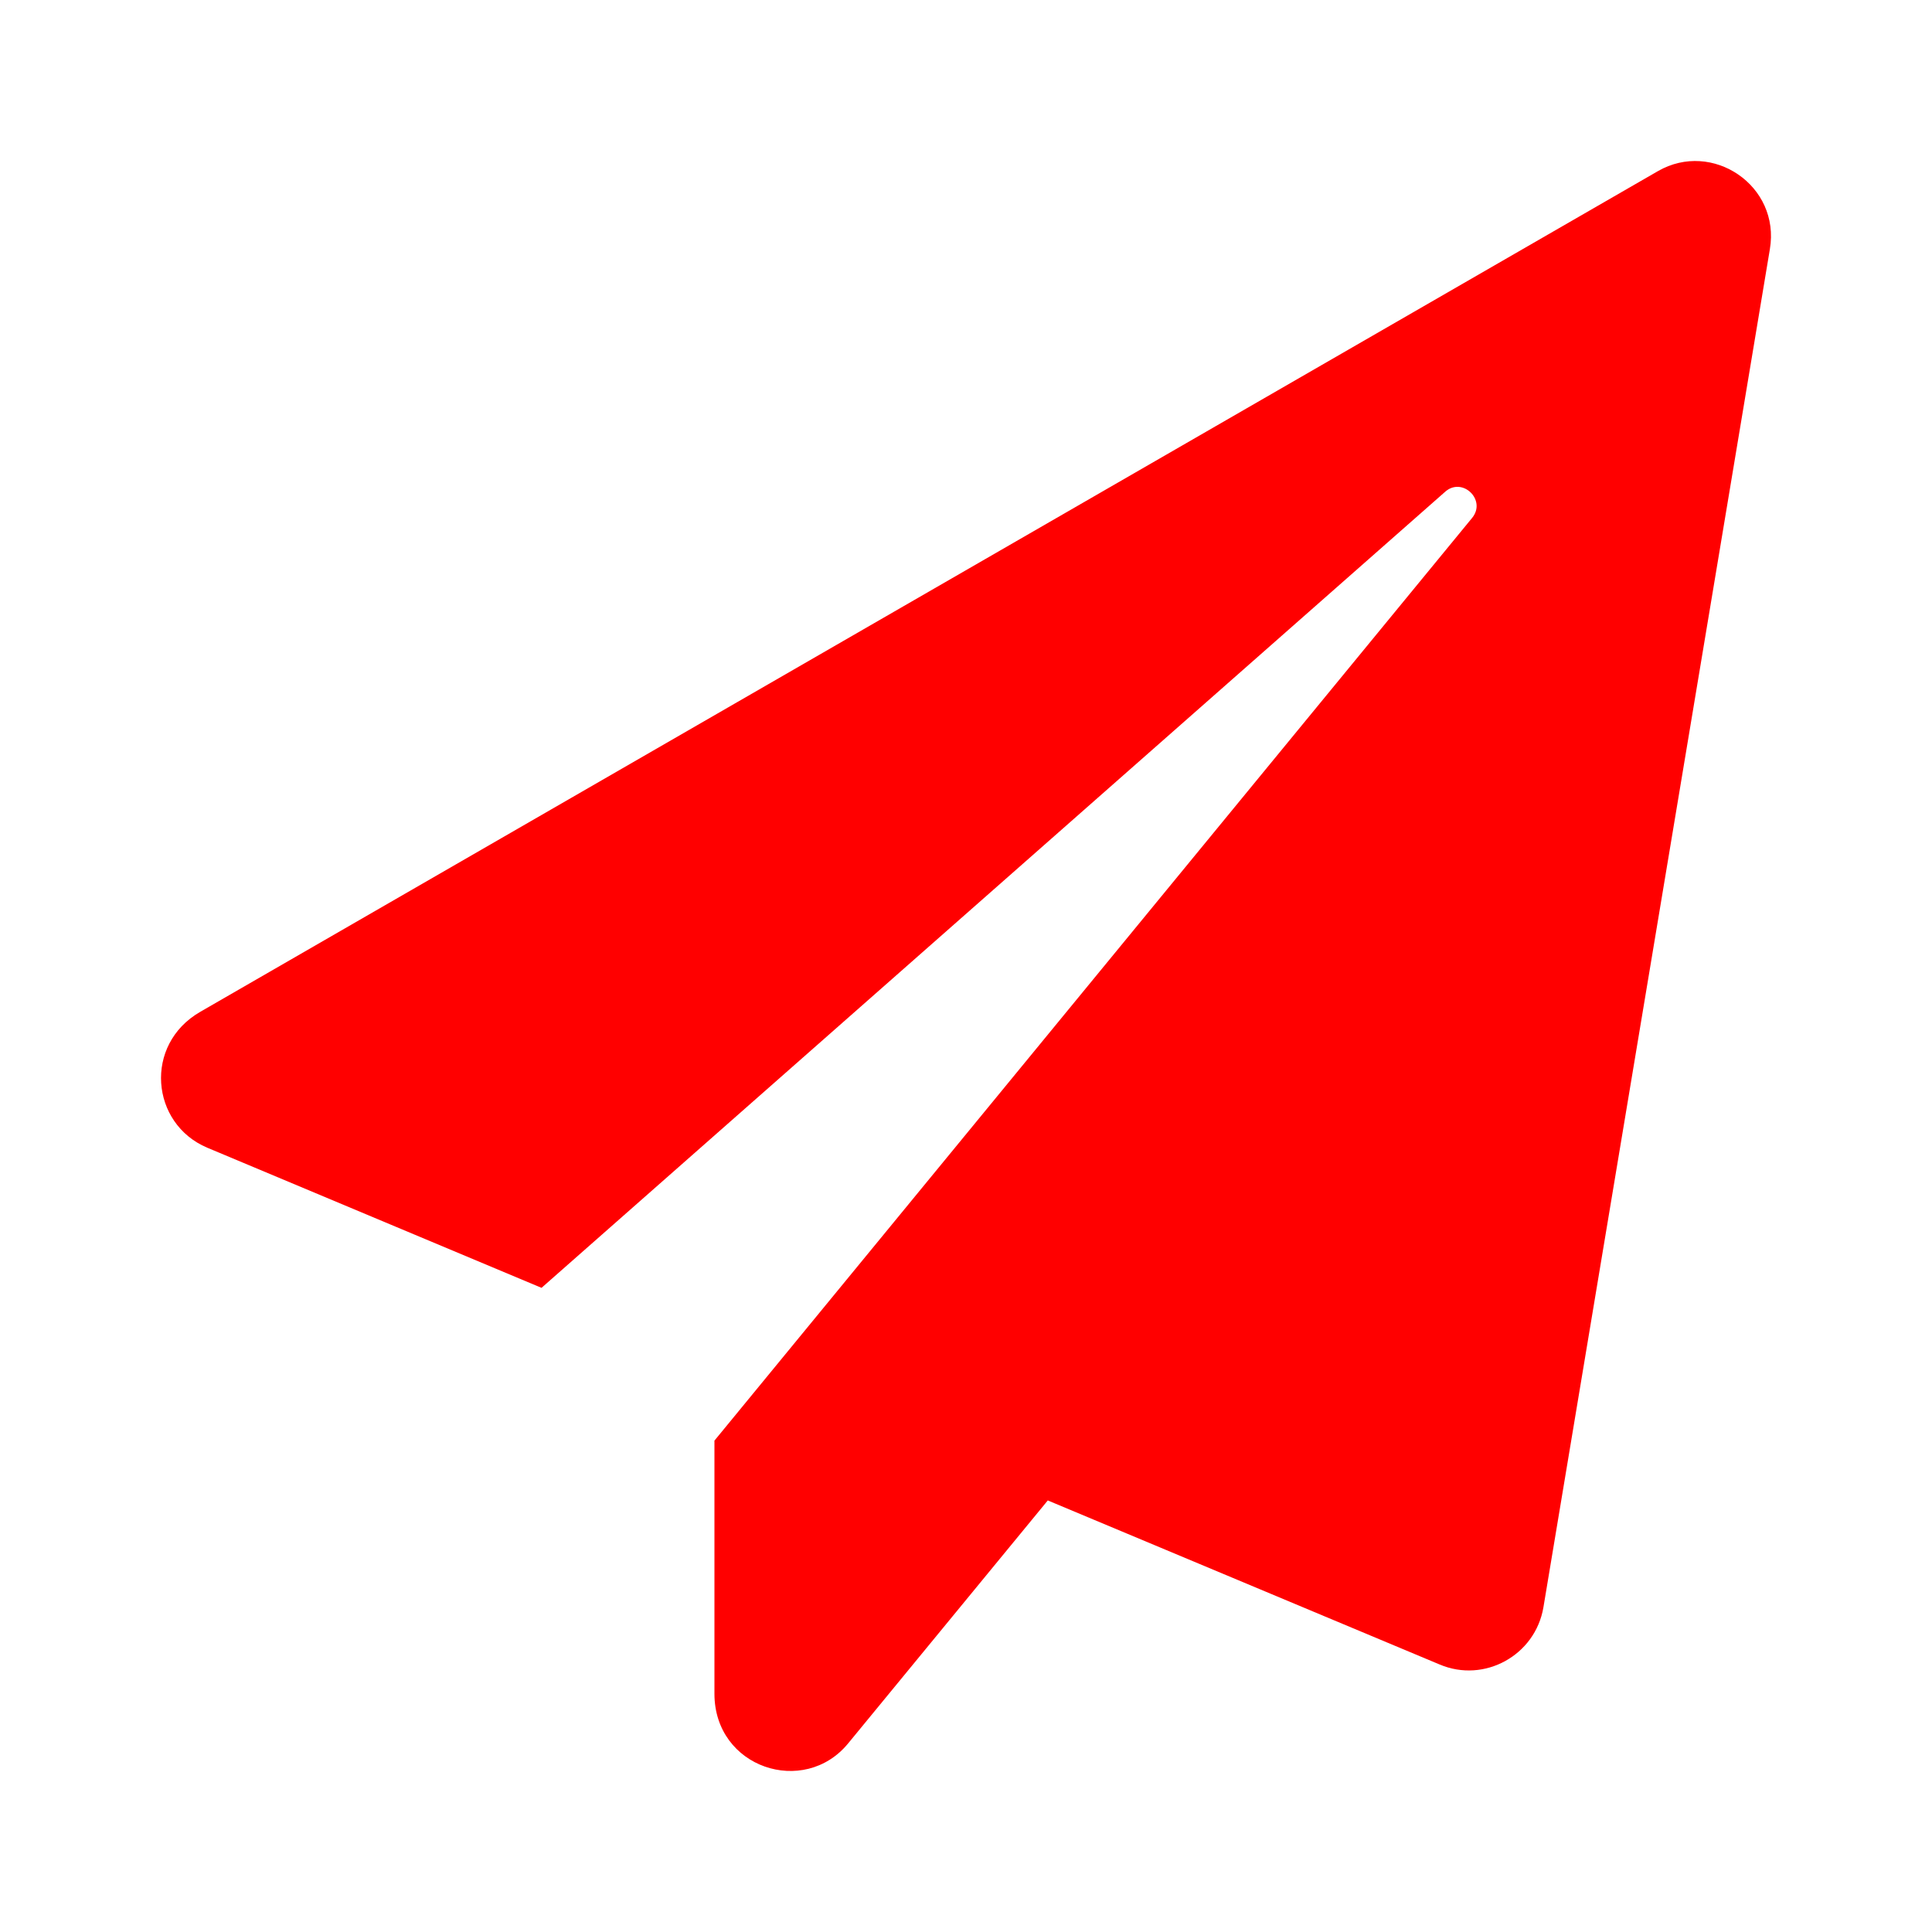
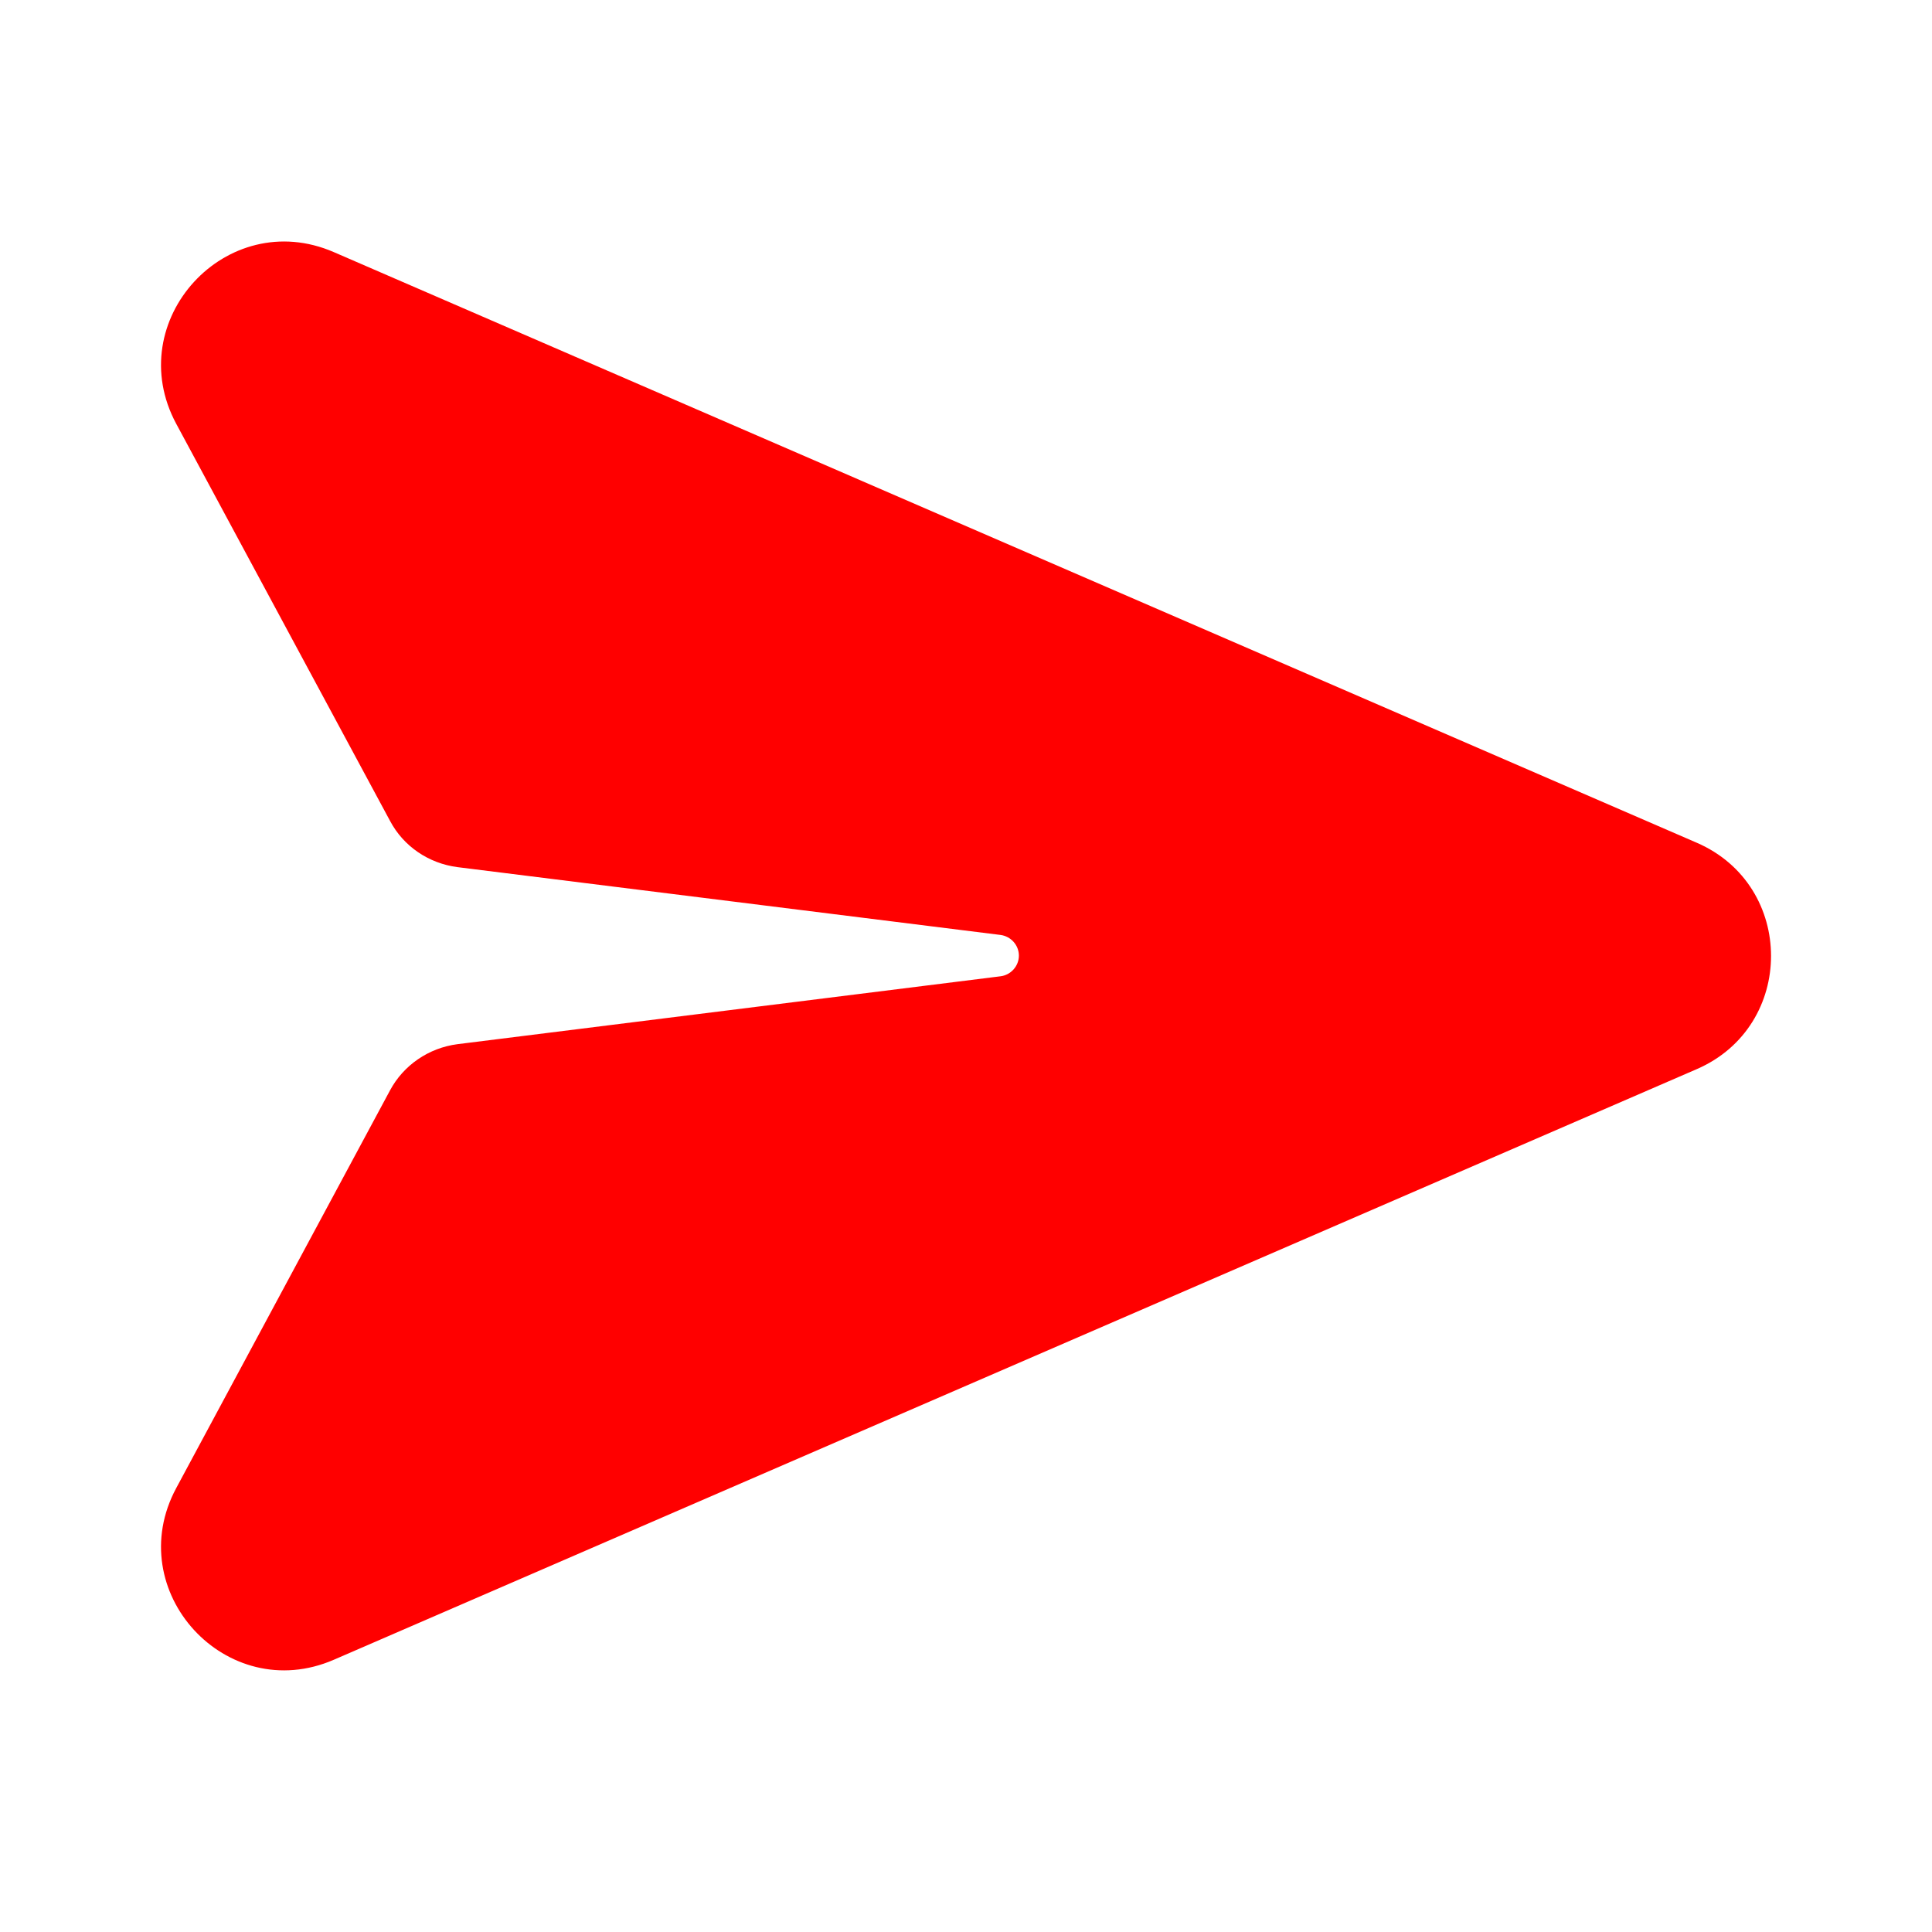
<svg xmlns="http://www.w3.org/2000/svg" width="24" height="24" viewBox="0 0 24 24" fill="none">
-   <path d="M20.595 2.126L2.488 12.569C1.781 12.976 1.871 13.96 2.574 14.257L6.727 15.998L17.951 6.11C18.165 5.918 18.47 6.211 18.287 6.434L8.875 17.896V21.04C8.875 21.962 9.989 22.325 10.536 21.657L13.016 18.639L17.884 20.677C18.439 20.912 19.072 20.564 19.173 19.966L21.986 3.095C22.119 2.306 21.271 1.736 20.595 2.126Z" fill="#FF0000" />
+   <g id="paperAirplane">
+     <path id="exportLayerAbove" d="M4.147 3.132C2.814 2.554 1.5 3.986 2.19 5.266L4.845 10.197C5.013 10.515 5.327 10.726 5.684 10.772L12.427 11.614C12.557 11.63 12.657 11.741 12.657 11.871C12.657 12.001 12.557 12.113 12.427 12.128L5.684 12.971C5.327 13.017 5.013 13.231 4.845 13.545L2.19 18.484C1.5 19.764 2.814 21.196 4.147 20.618L21.078 13.281C22.308 12.748 22.308 11.002 21.078 10.469L4.147 3.132Z" fill="#FF0000" />
+   </g>
</svg>
